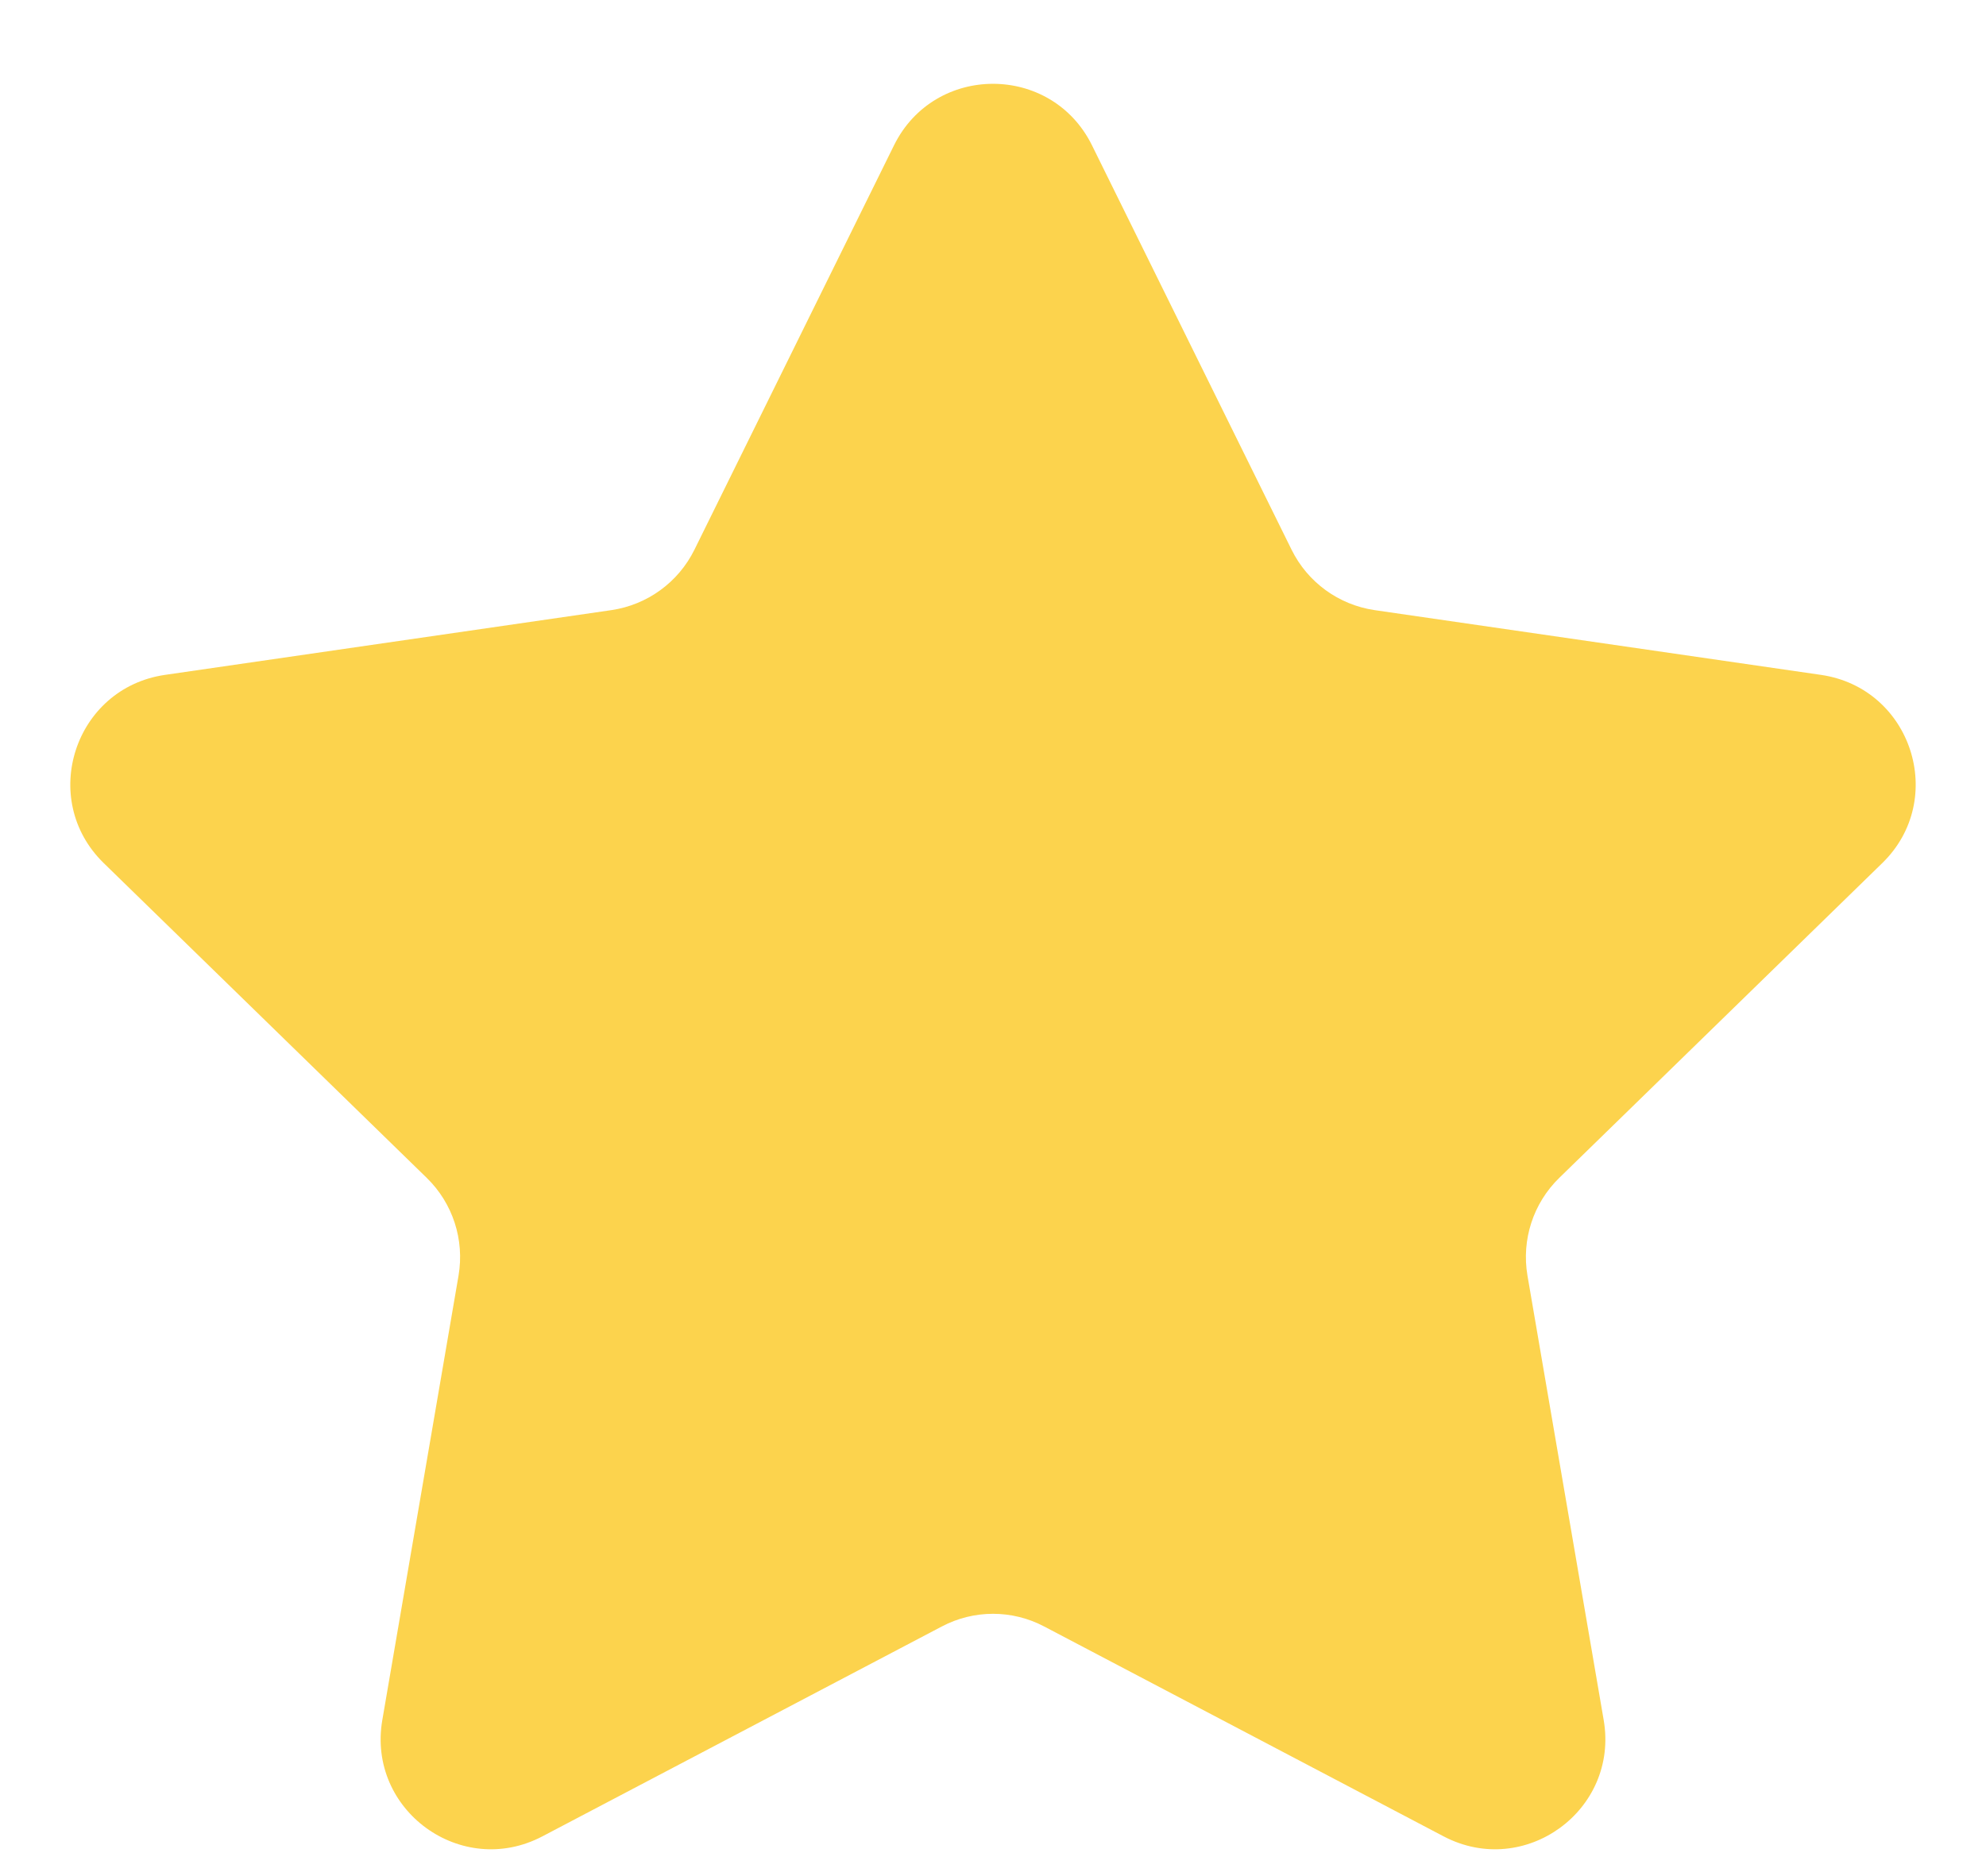
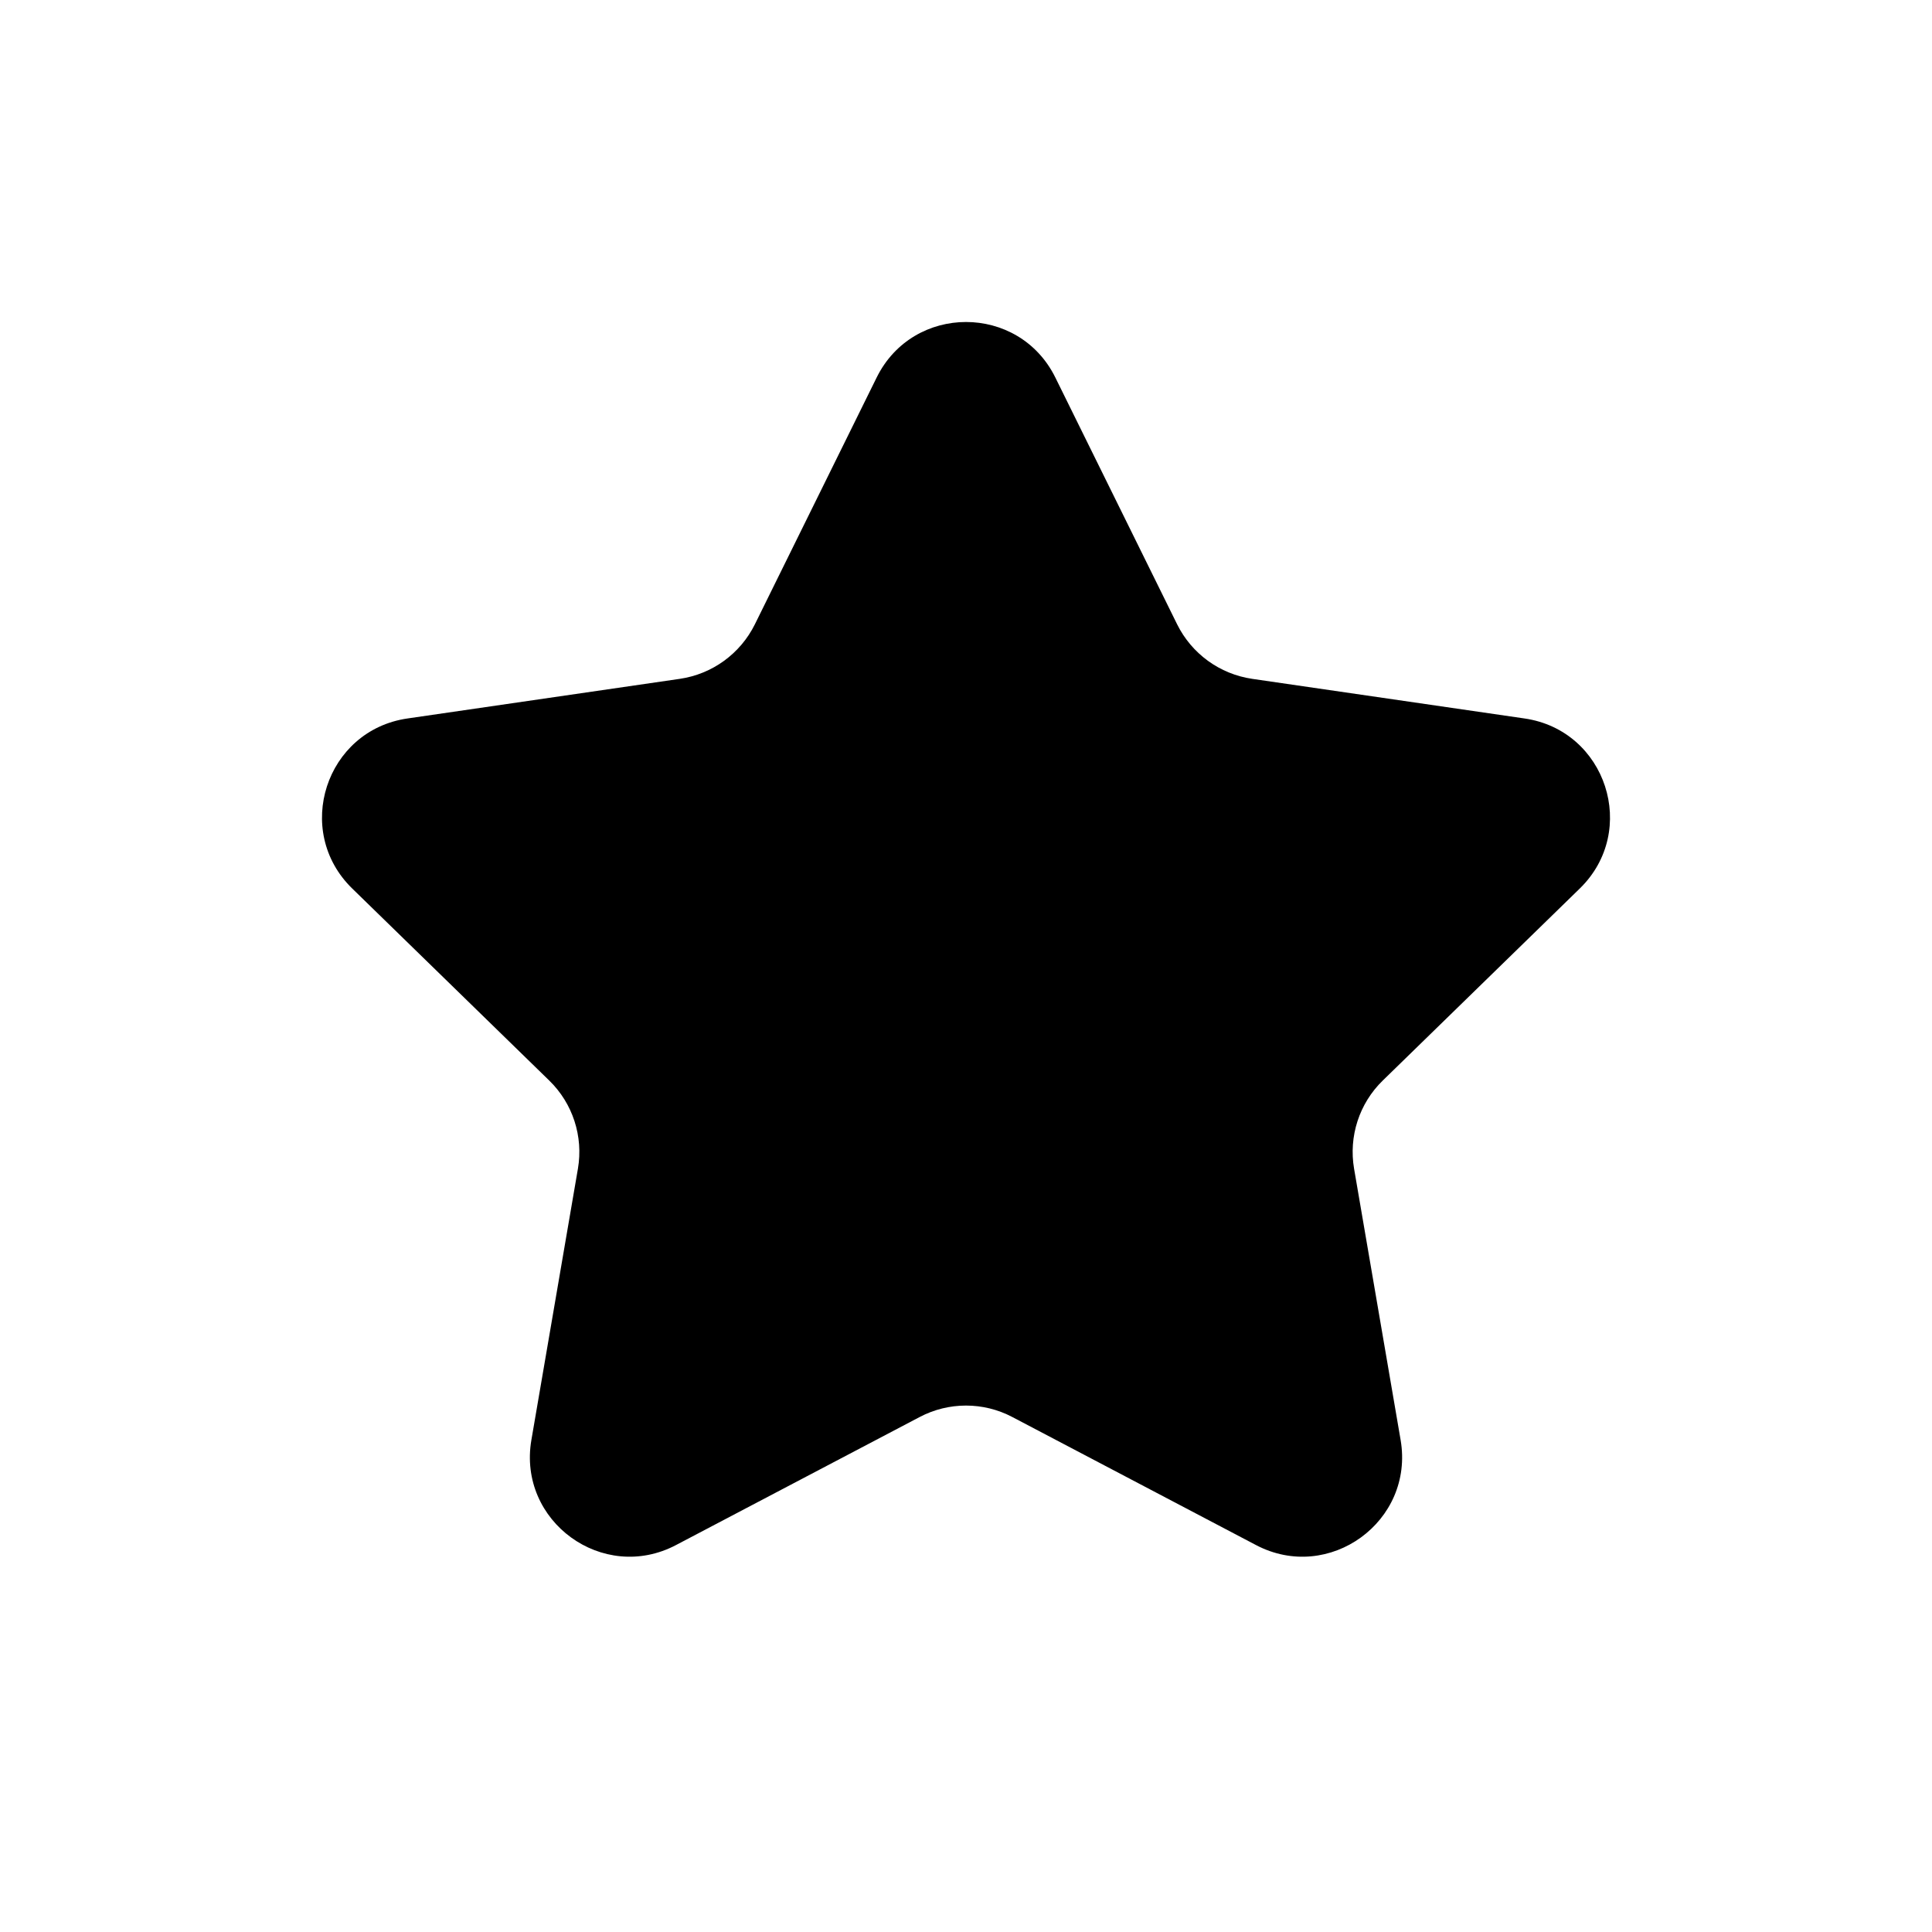
- <svg xmlns="http://www.w3.org/2000/svg" width="18" height="17" viewBox="0 0 18 17" fill="none">
-   <path d="M8.103 1.317C8.47 0.574 9.53 0.574 9.897 1.317L11.706 4.983C11.852 5.279 12.133 5.483 12.459 5.531L16.505 6.118C17.326 6.238 17.653 7.246 17.06 7.824L14.132 10.678C13.896 10.908 13.789 11.239 13.844 11.563L14.535 15.593C14.675 16.41 13.818 17.033 13.084 16.647L9.465 14.745C9.174 14.591 8.826 14.591 8.535 14.745L4.916 16.647C4.182 17.033 3.325 16.41 3.465 15.593L4.156 11.563C4.211 11.239 4.104 10.908 3.868 10.678L0.94 7.824C0.347 7.246 0.674 6.238 1.495 6.118L5.541 5.531C5.867 5.483 6.148 5.279 6.294 4.983L8.103 1.317Z" fill="#FCD34D" />
+ <svg xmlns="http://www.w3.org/2000/svg" width="24" height="24" viewBox="0 0 24 24">
+   <path d="M13.11 4.69L14.623 7.756C14.804 8.121 15.152 8.374 15.556 8.433L18.938 8.925C19.954 9.072 20.36 10.32 19.625 11.037L17.177 13.423C16.885 13.707 16.752 14.117 16.821 14.519L17.399 17.888C17.572 18.899 16.51 19.671 15.602 19.193L12.576 17.603C12.216 17.413 11.784 17.413 11.424 17.603L8.398 19.193C7.49 19.671 6.428 18.899 6.601 17.888L7.179 14.519C7.248 14.117 7.115 13.707 6.823 13.423L4.375 11.037C3.64 10.32 4.046 9.072 5.062 8.925L8.444 8.433C8.848 8.374 9.196 8.121 9.377 7.756L10.89 4.69C11.344 3.77 12.656 3.77 13.11 4.69Z" />
</svg>
